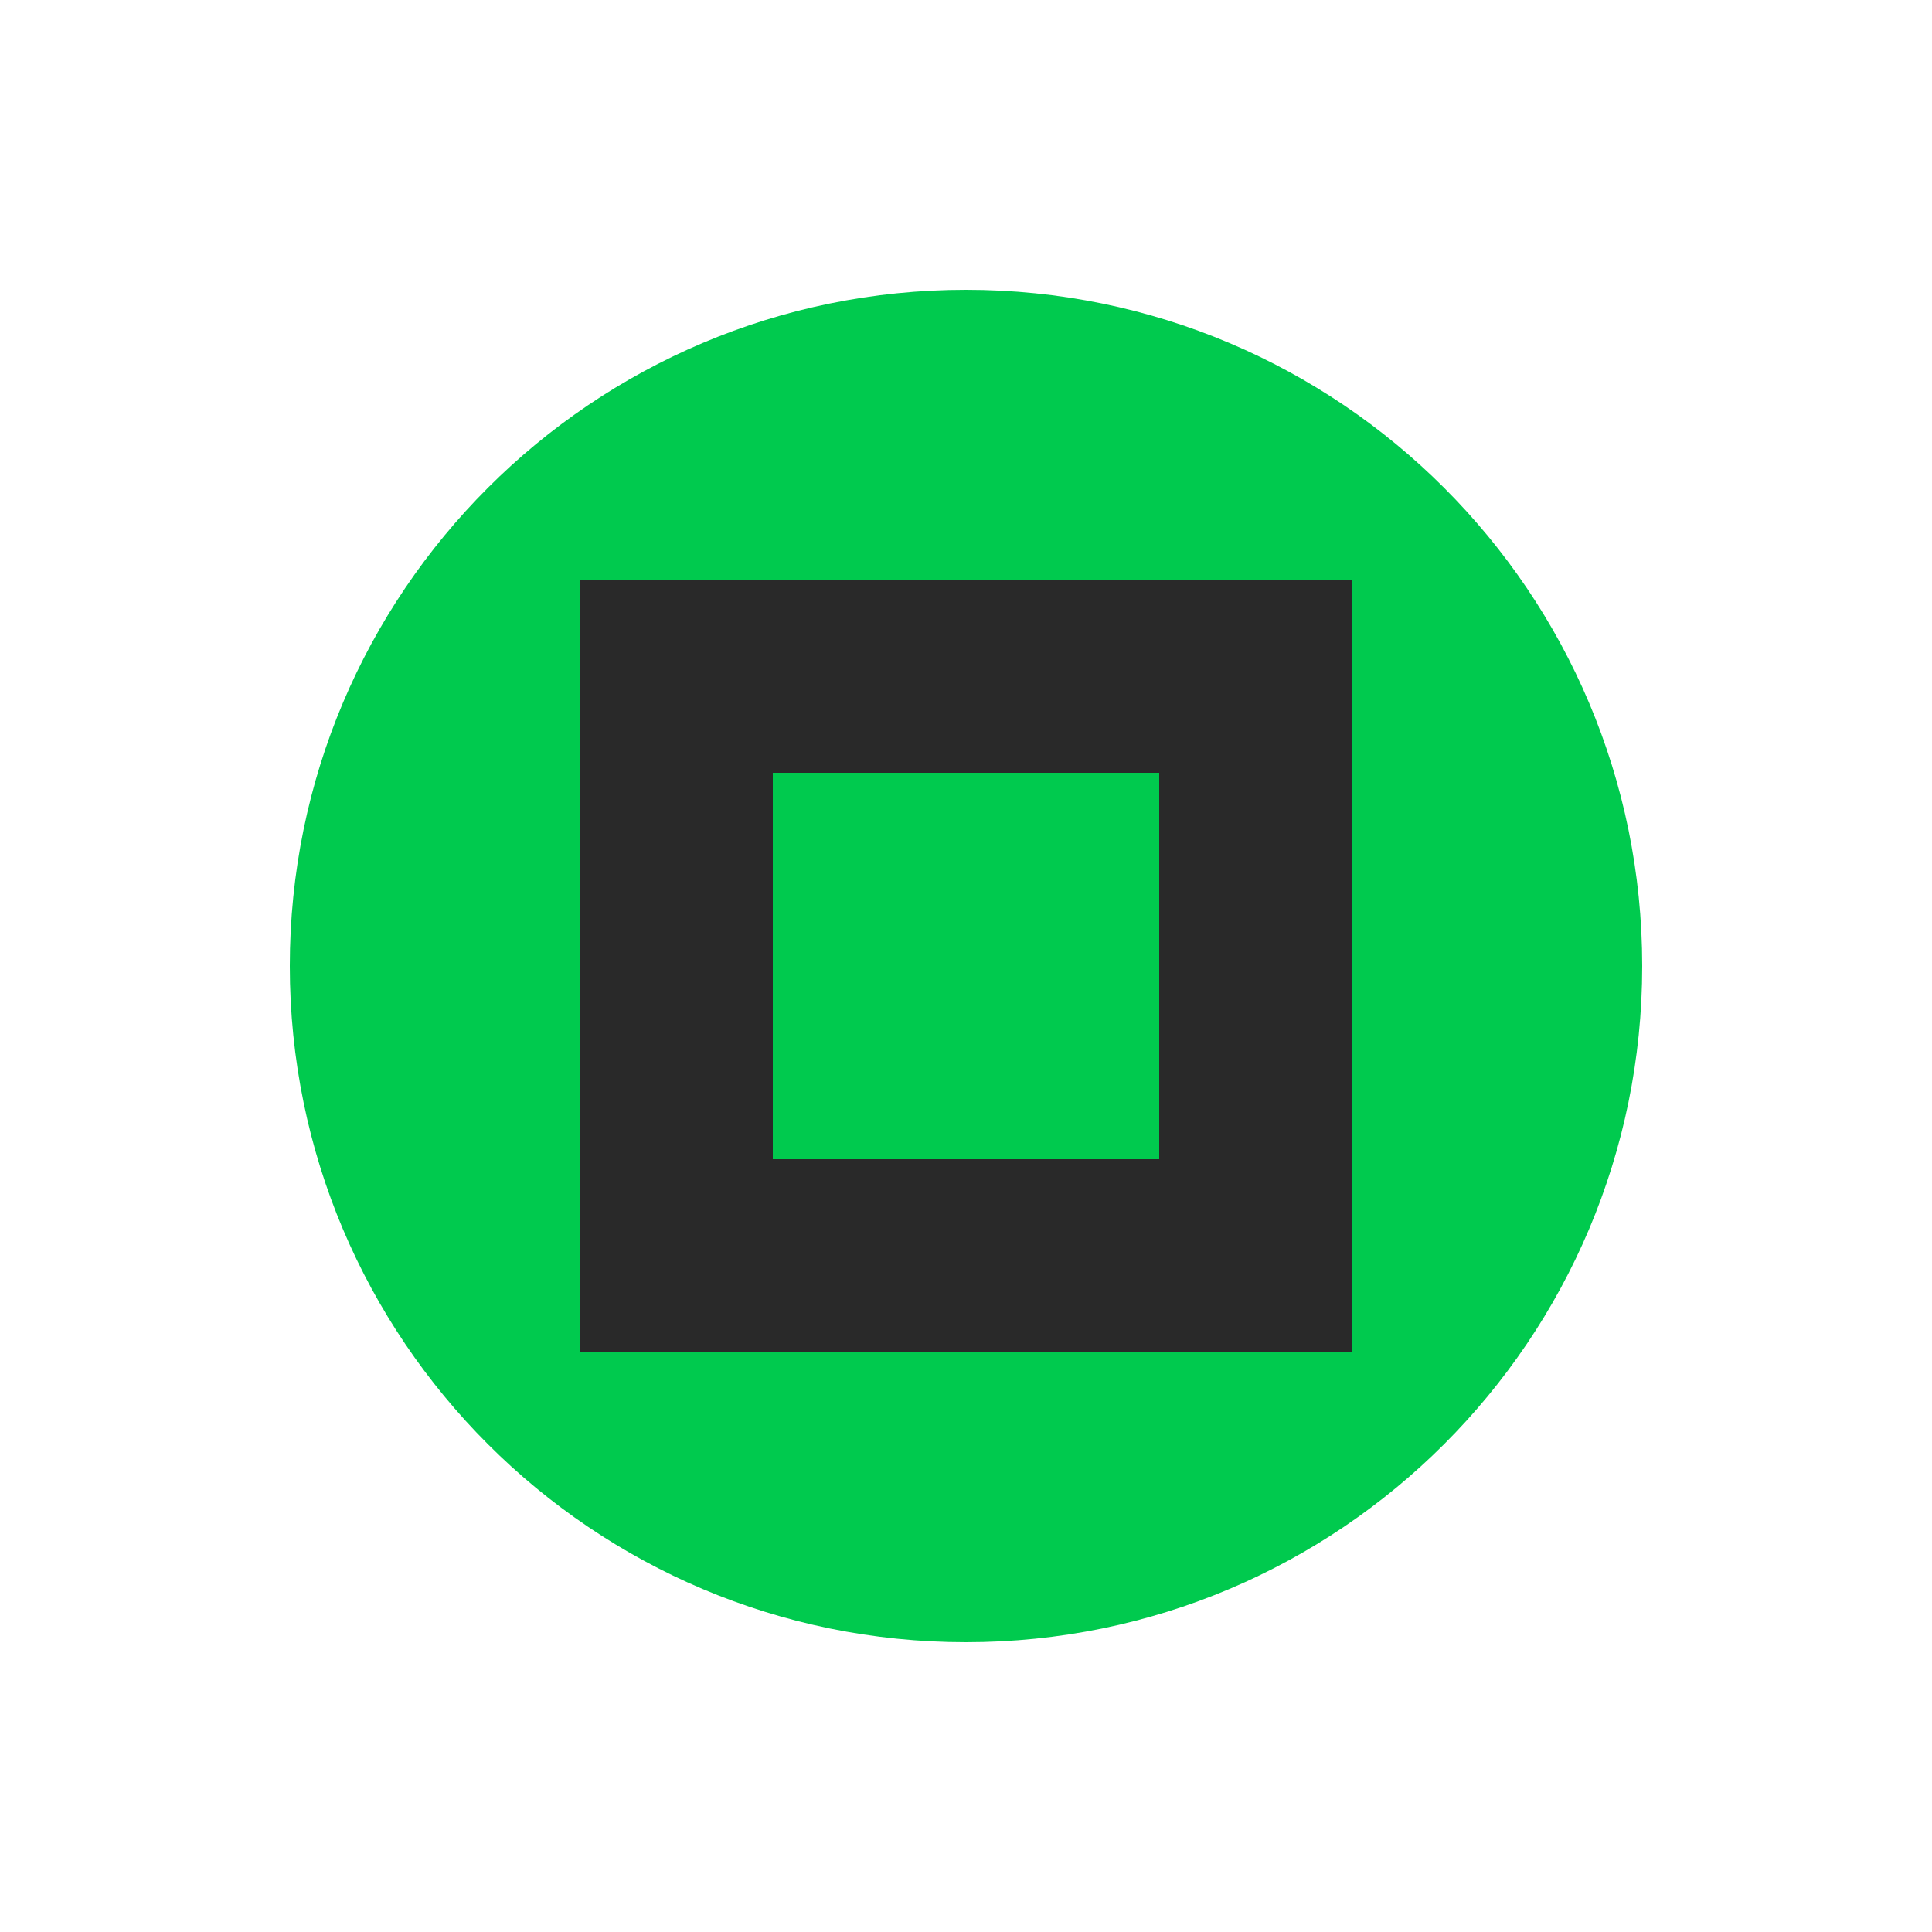
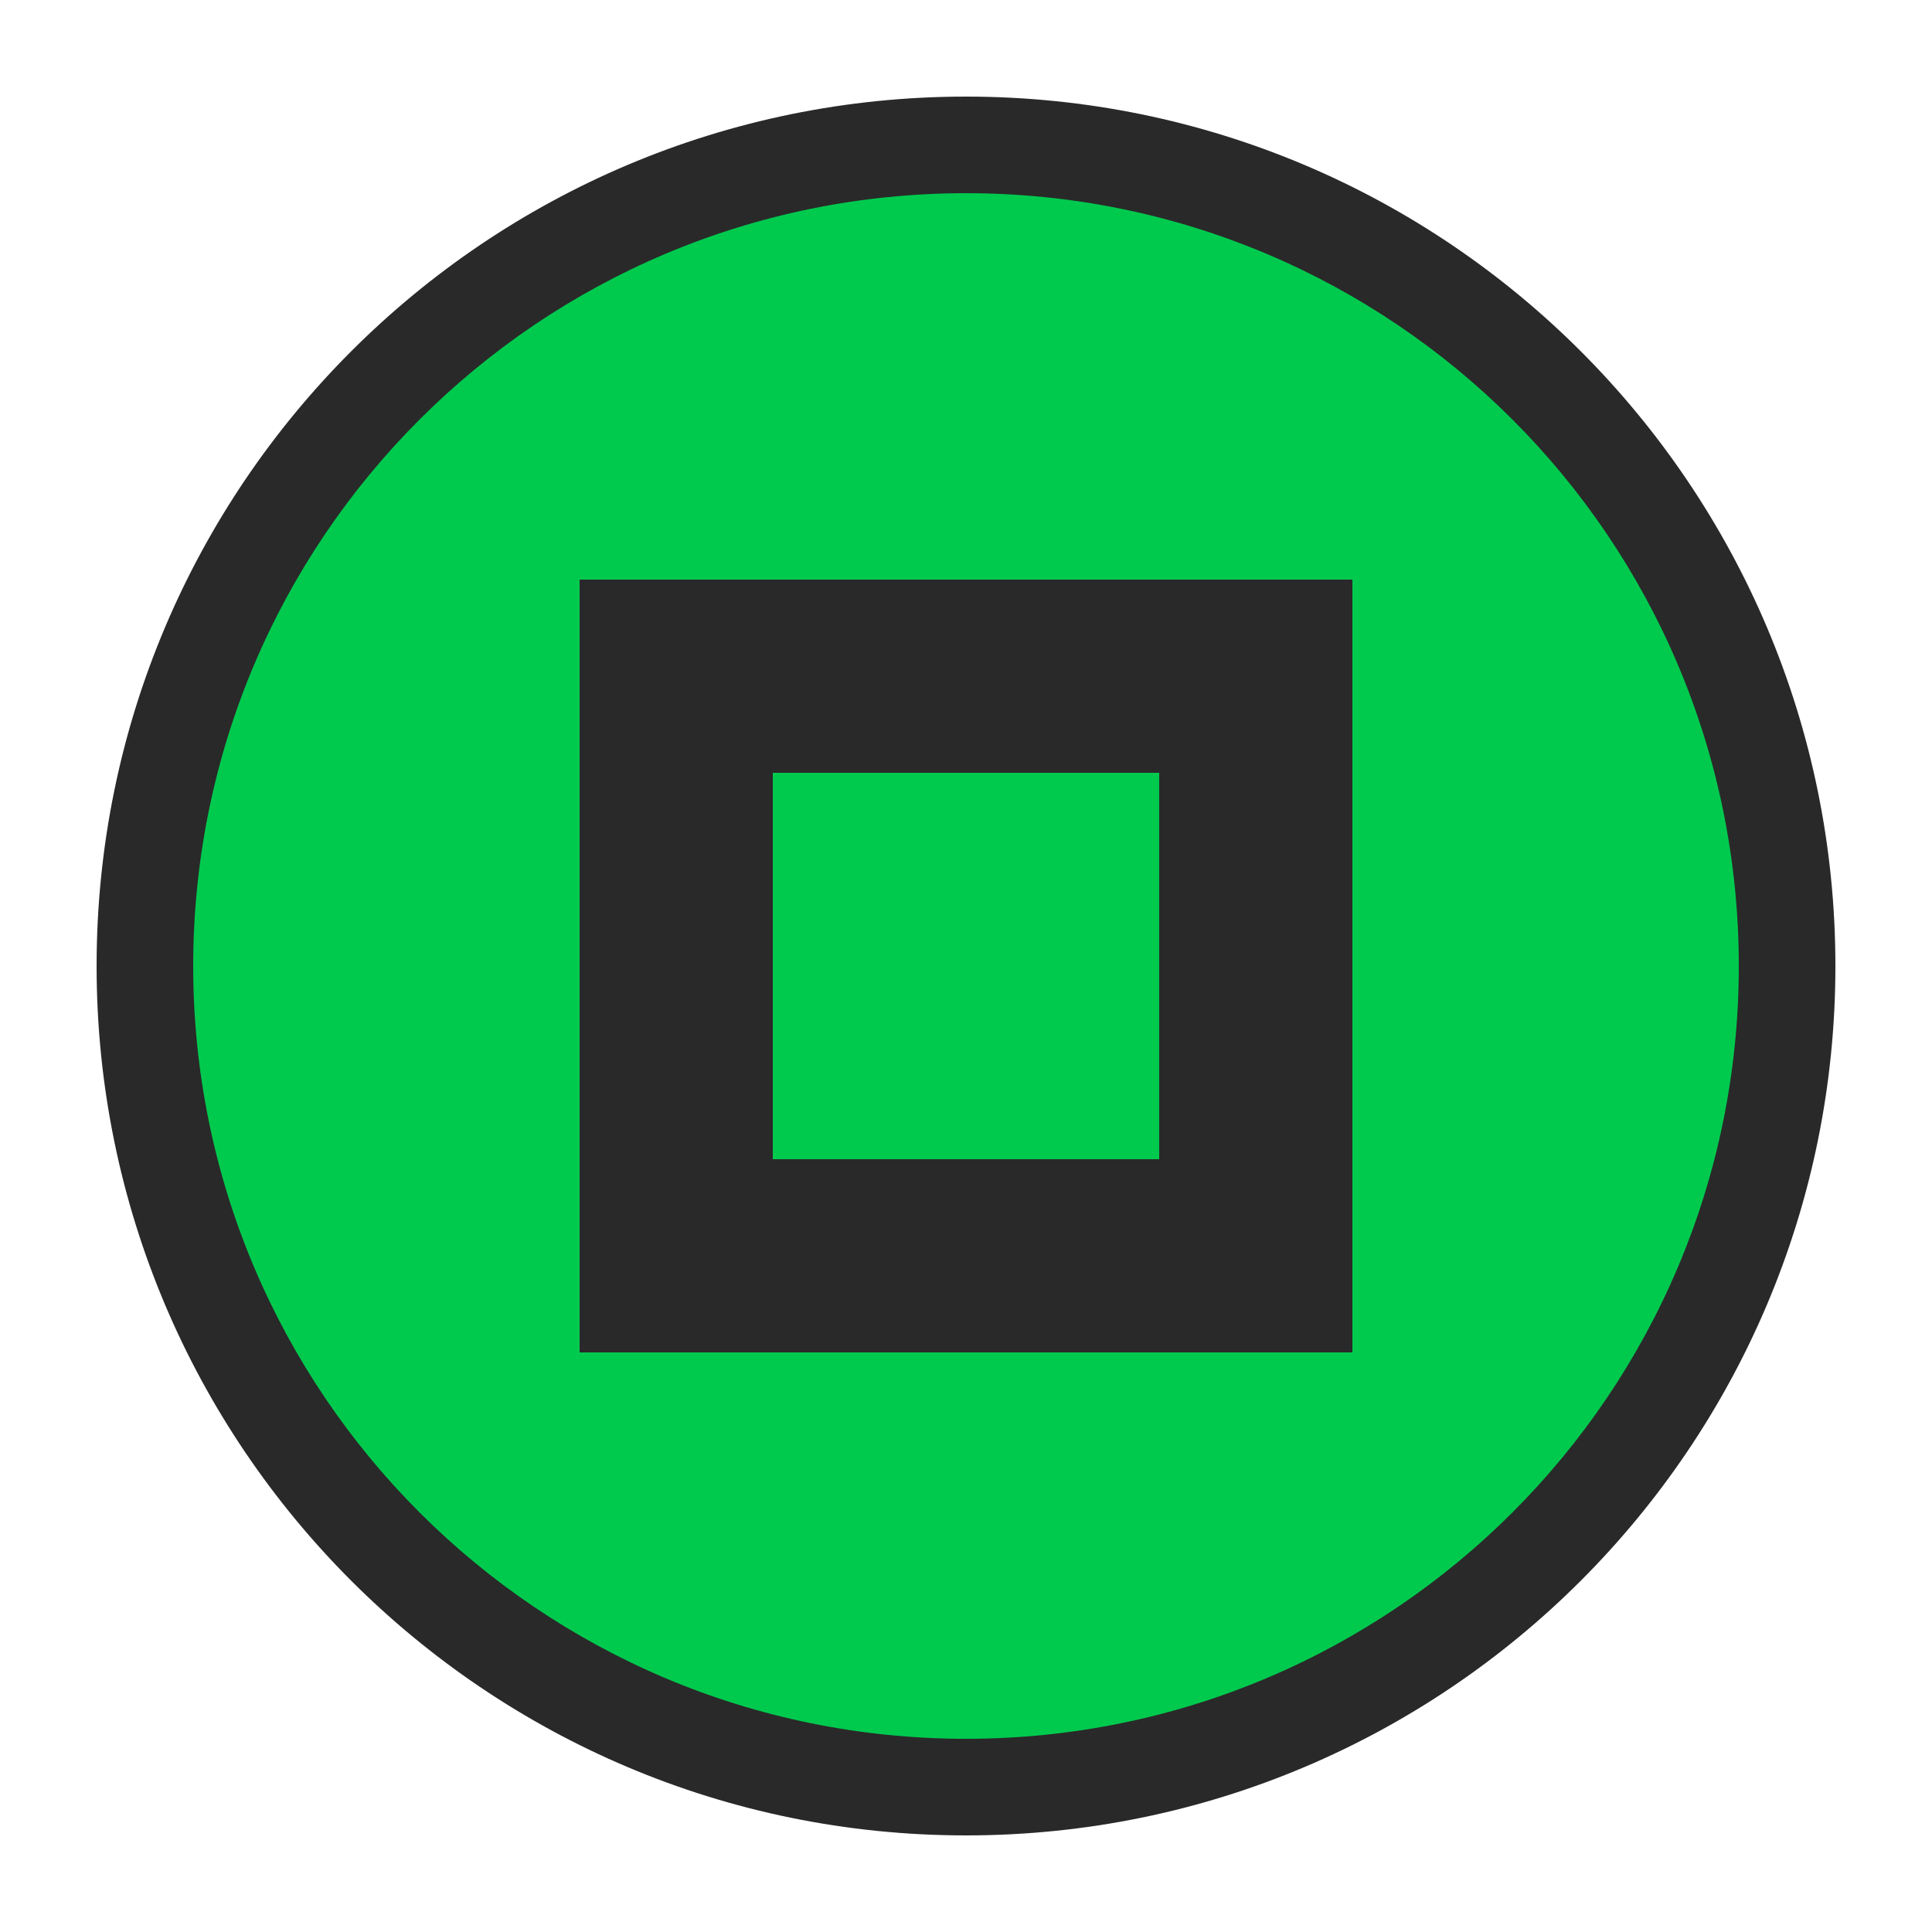
<svg viewBox="0 0 20 20">
  <circle cx="10" cy="10" r="10" fill="#292929" fill-opacity="0" />
-   <circle cx="10" cy="10" r="7" fill="#00ca4e" />
+   <circle cx="10" cy="10" r="9" fill="#292929" />
+   <circle cx="10" cy="10" r="8" fill="#00ca4e" />
  <rect x="7" y="7" width="6" height="6" stroke="#292929" stroke-width="2" fill="none" />
</svg>
